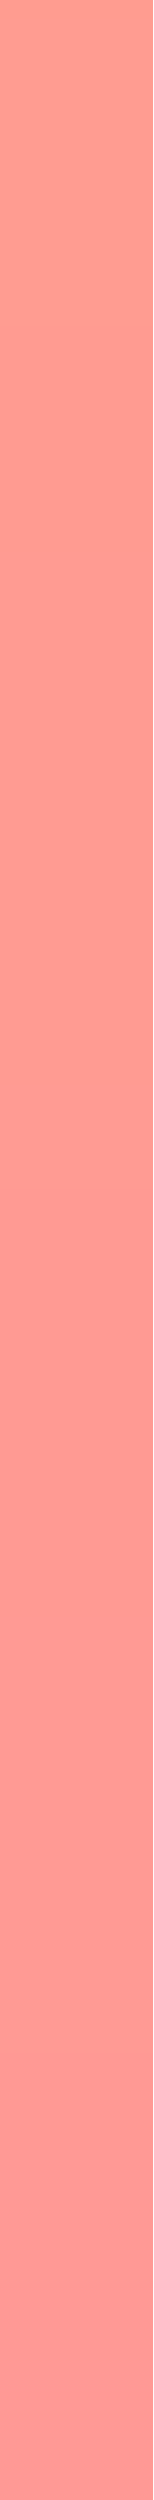
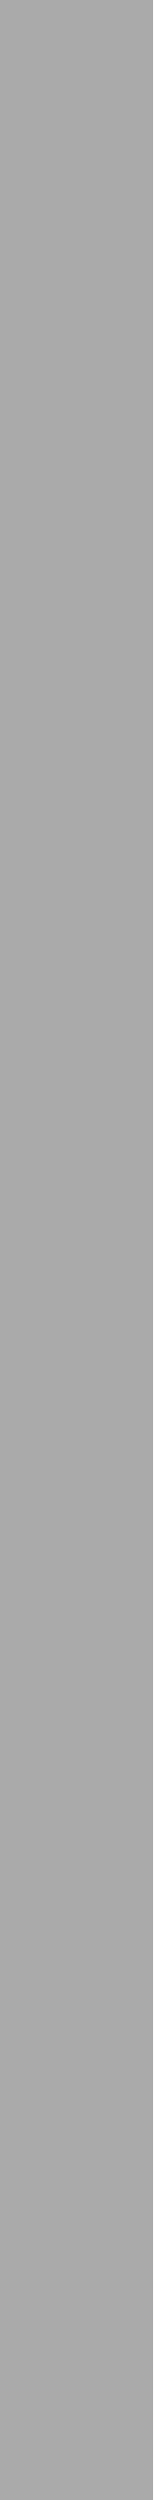
<svg xmlns="http://www.w3.org/2000/svg" width="3" height="49" viewBox="0 0 3 49" fill="none">
  <line x1="1.5" x2="1.5" y2="49" stroke="url(#paint0_linear_2121_13527)" stroke-width="3" />
  <defs>
    <linearGradient id="paint0_linear_2121_13527" x1="7.40542e-07" y1="-1509" x2="0.5" y2="590.5" gradientUnits="userSpaceOnUse">
-       <stop stop-color="#FFF500" />
-       <stop offset="1" stop-color="#FF79C9" />
+       <stop stop-color="#aaaaaa" />
+       <stop offset="1" stop-color="#aaaaaa" />
    </linearGradient>
  </defs>
</svg>
